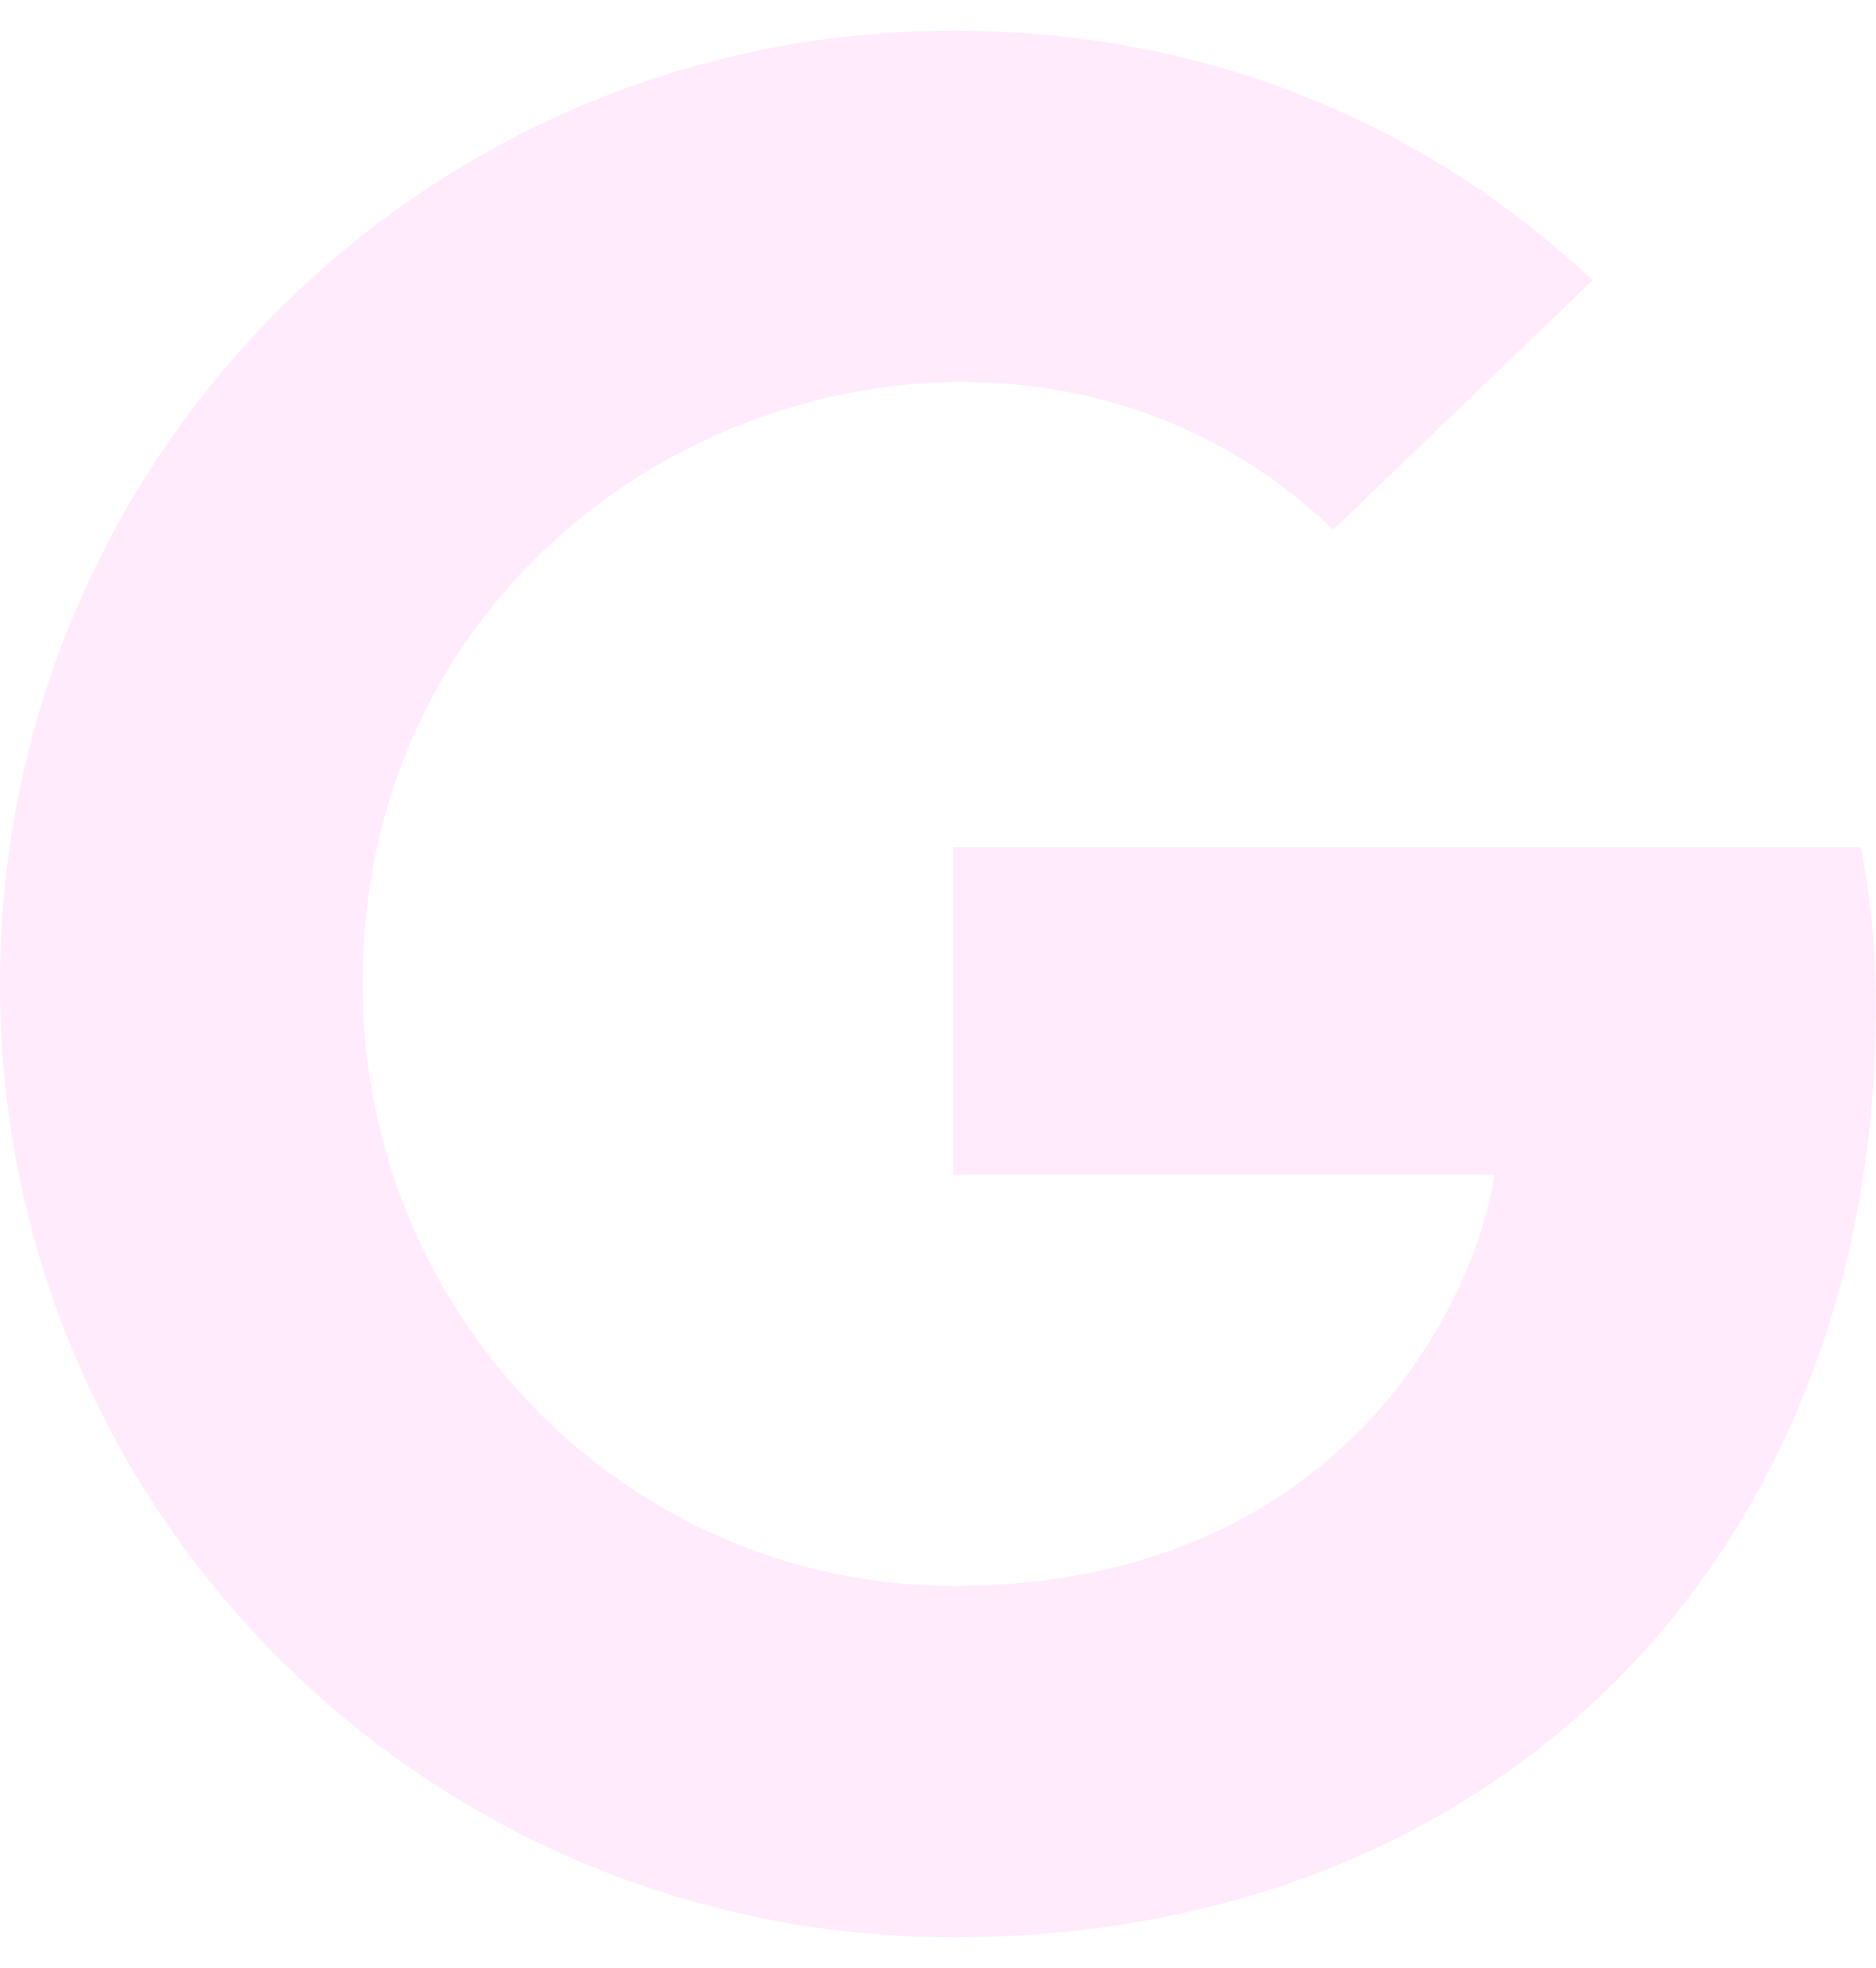
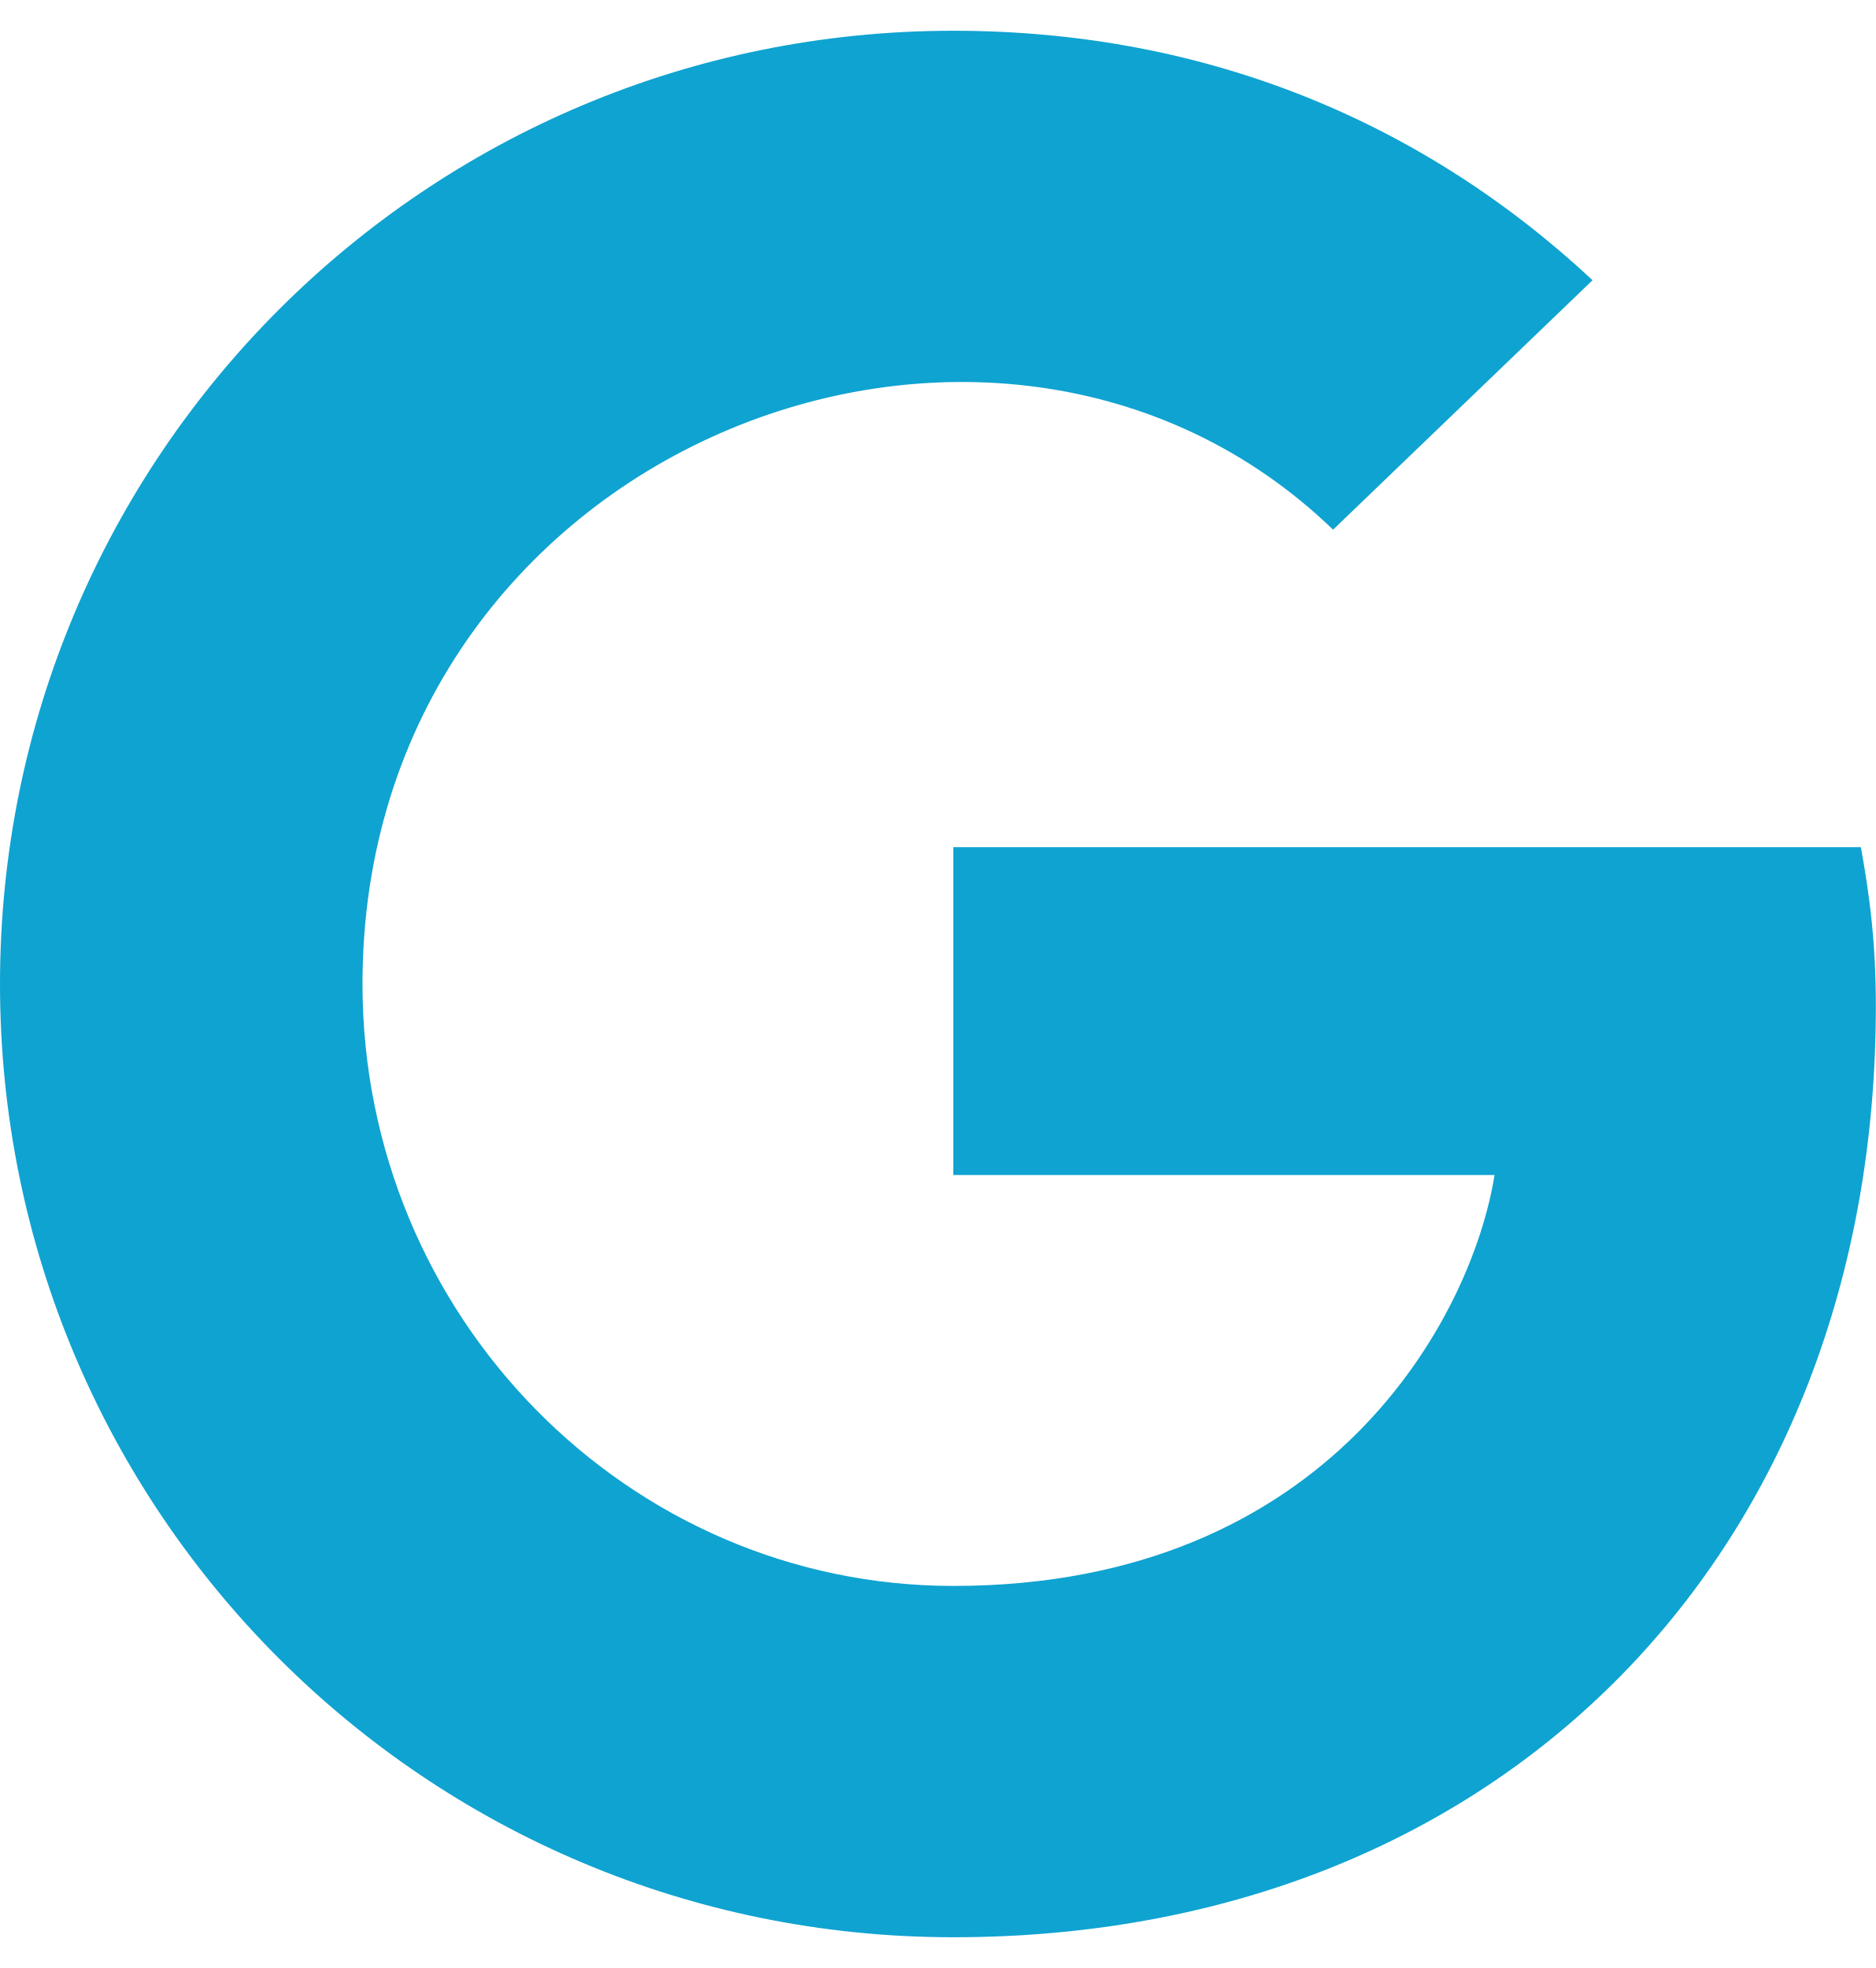
<svg xmlns="http://www.w3.org/2000/svg" viewBox="0 0 488 512">
-   <path fill="#ffebfb" d="M488 261.8C488 403.3 391.1 504 248 504 110.8 504 0 393.2 0 256S110.8 8 248 8c66.8 0 123 24.5 166.3 64.9l-67.5 64.9C258.5 52.6 94.3 116.6 94.3 256c0 86.5 69.1 156.6 153.7 156.6 98.2 0 135-70.4 140.8-106.9H248v-85.3h236.1c2.3 12.7 3.9 24.9 3.9 41.4z" />
+   <path fill="#0fa3d1" d="M488 261.8C488 403.3 391.1 504 248 504 110.8 504 0 393.2 0 256S110.8 8 248 8c66.8 0 123 24.5 166.3 64.9l-67.5 64.9C258.5 52.6 94.3 116.6 94.3 256c0 86.5 69.1 156.6 153.7 156.6 98.2 0 135-70.4 140.8-106.9H248v-85.3h236.1c2.3 12.7 3.9 24.9 3.9 41.4z" />
</svg>
